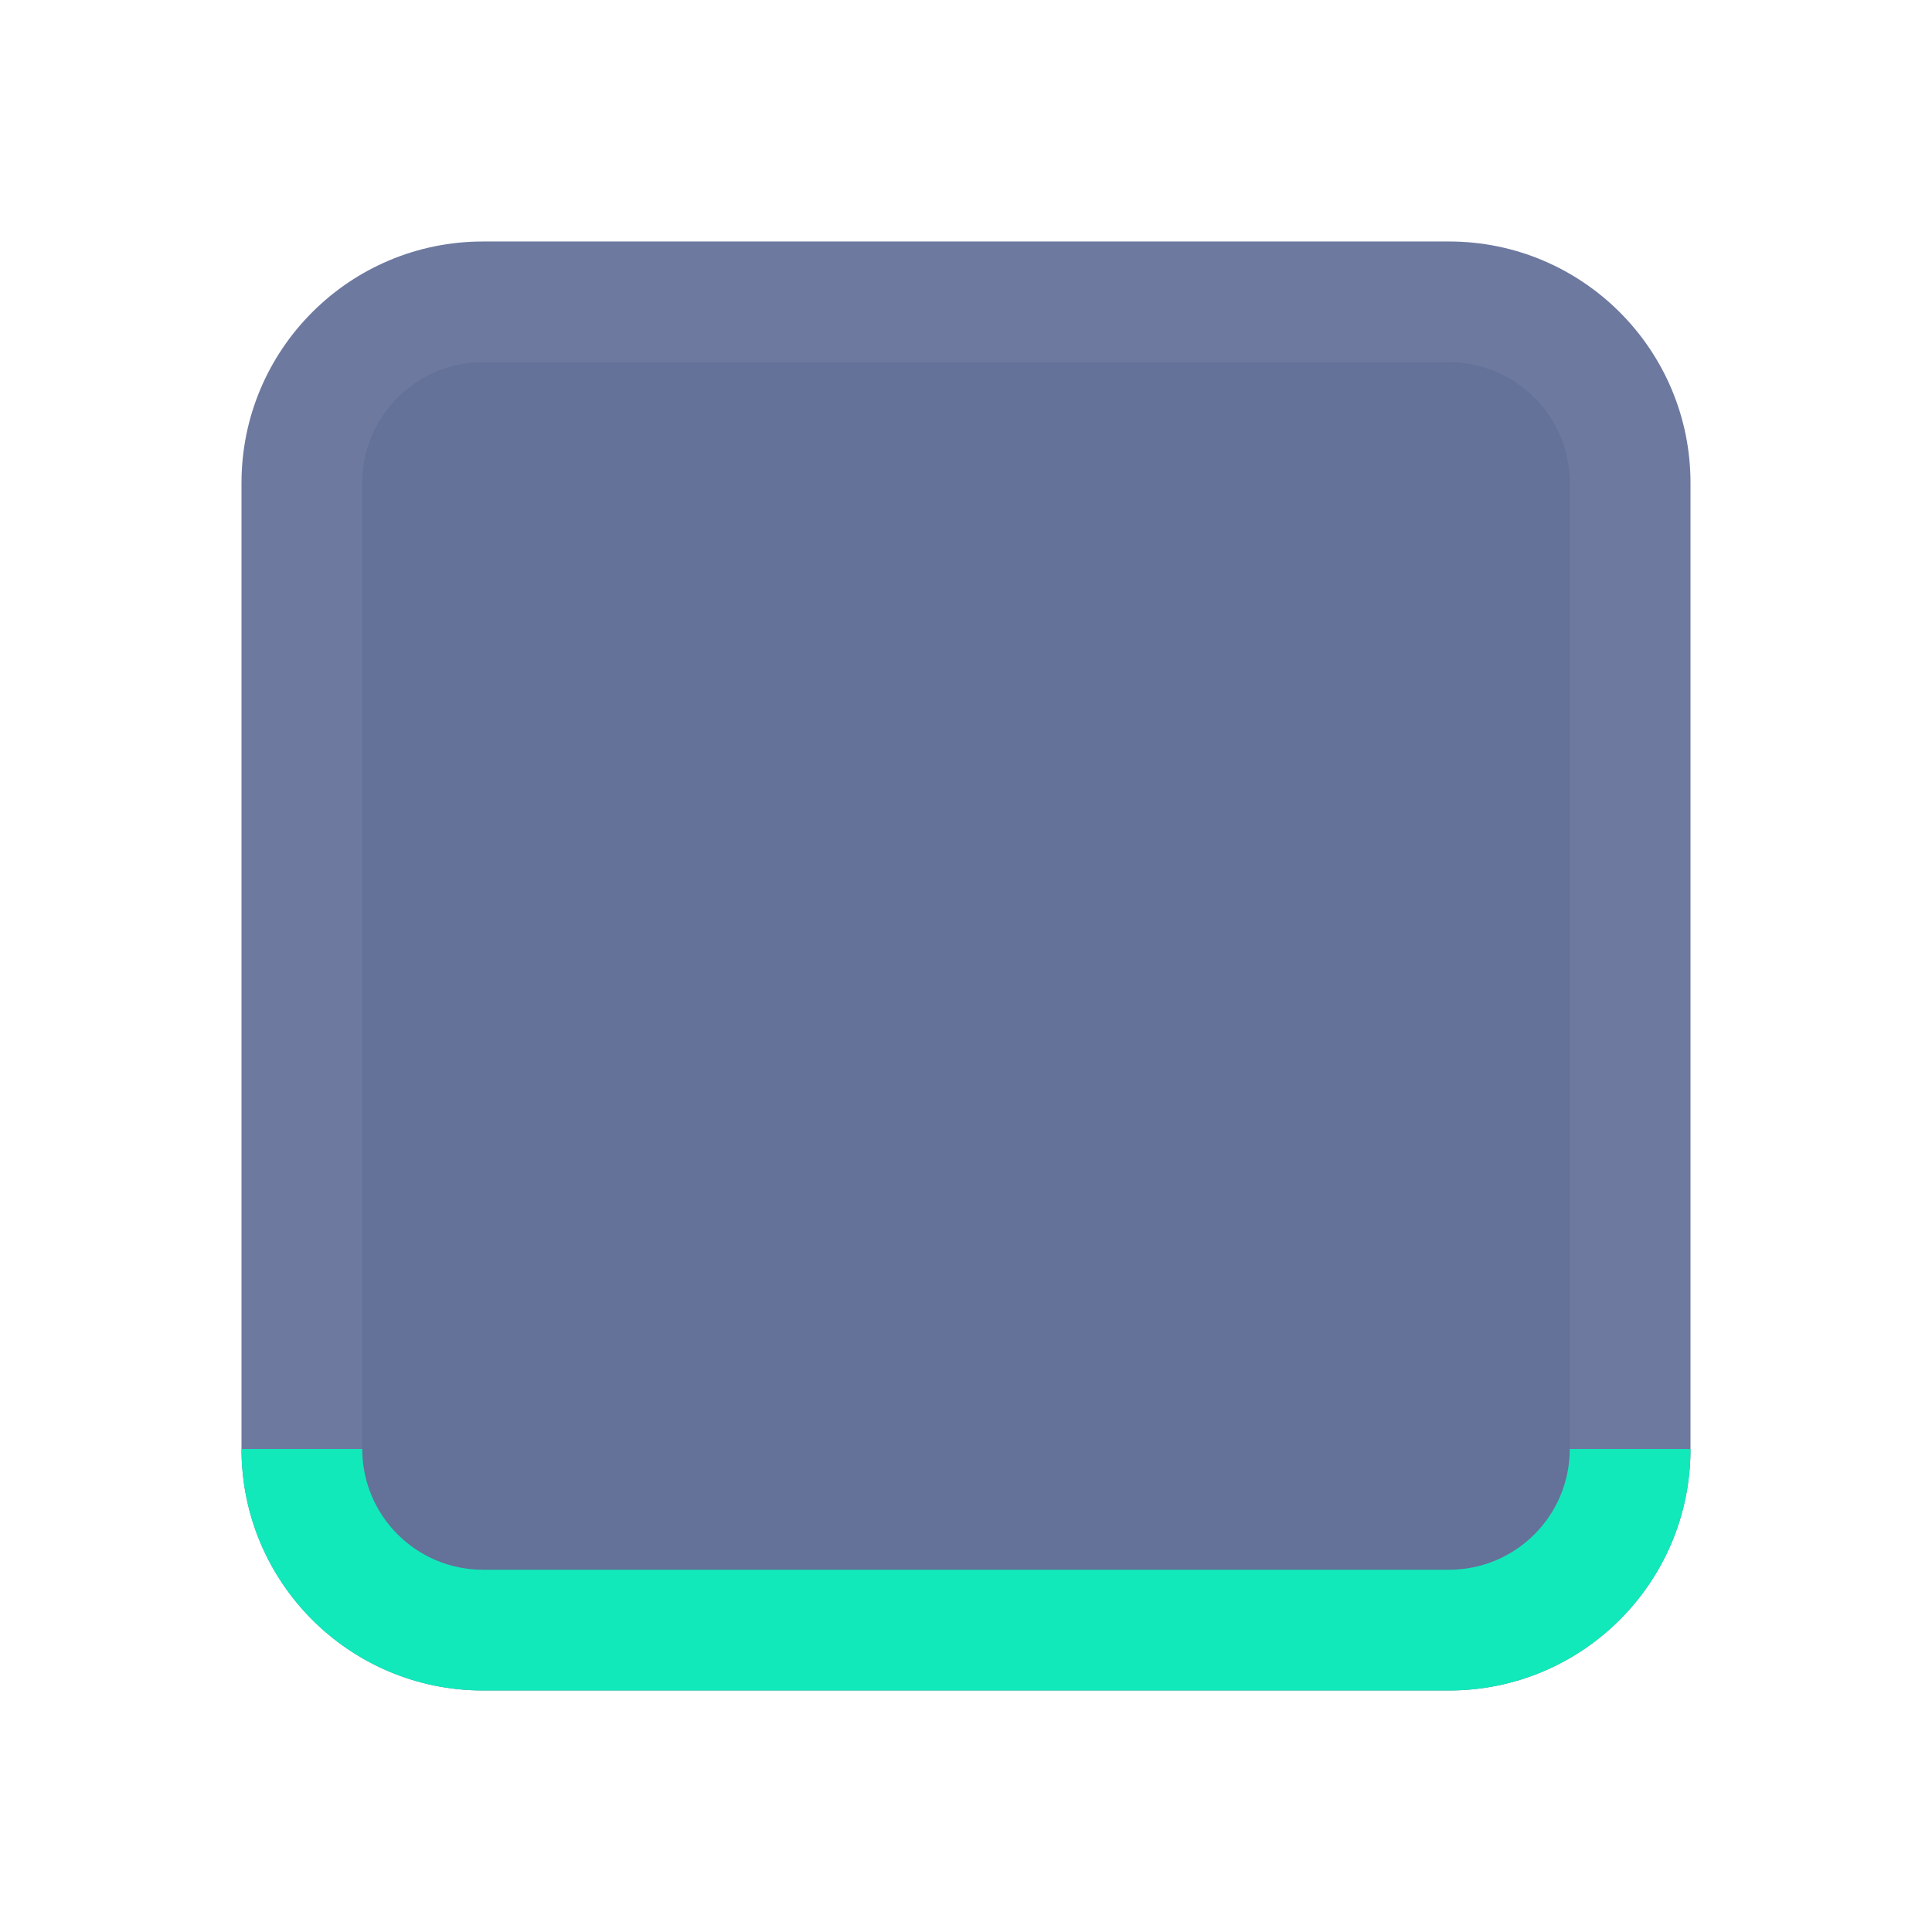
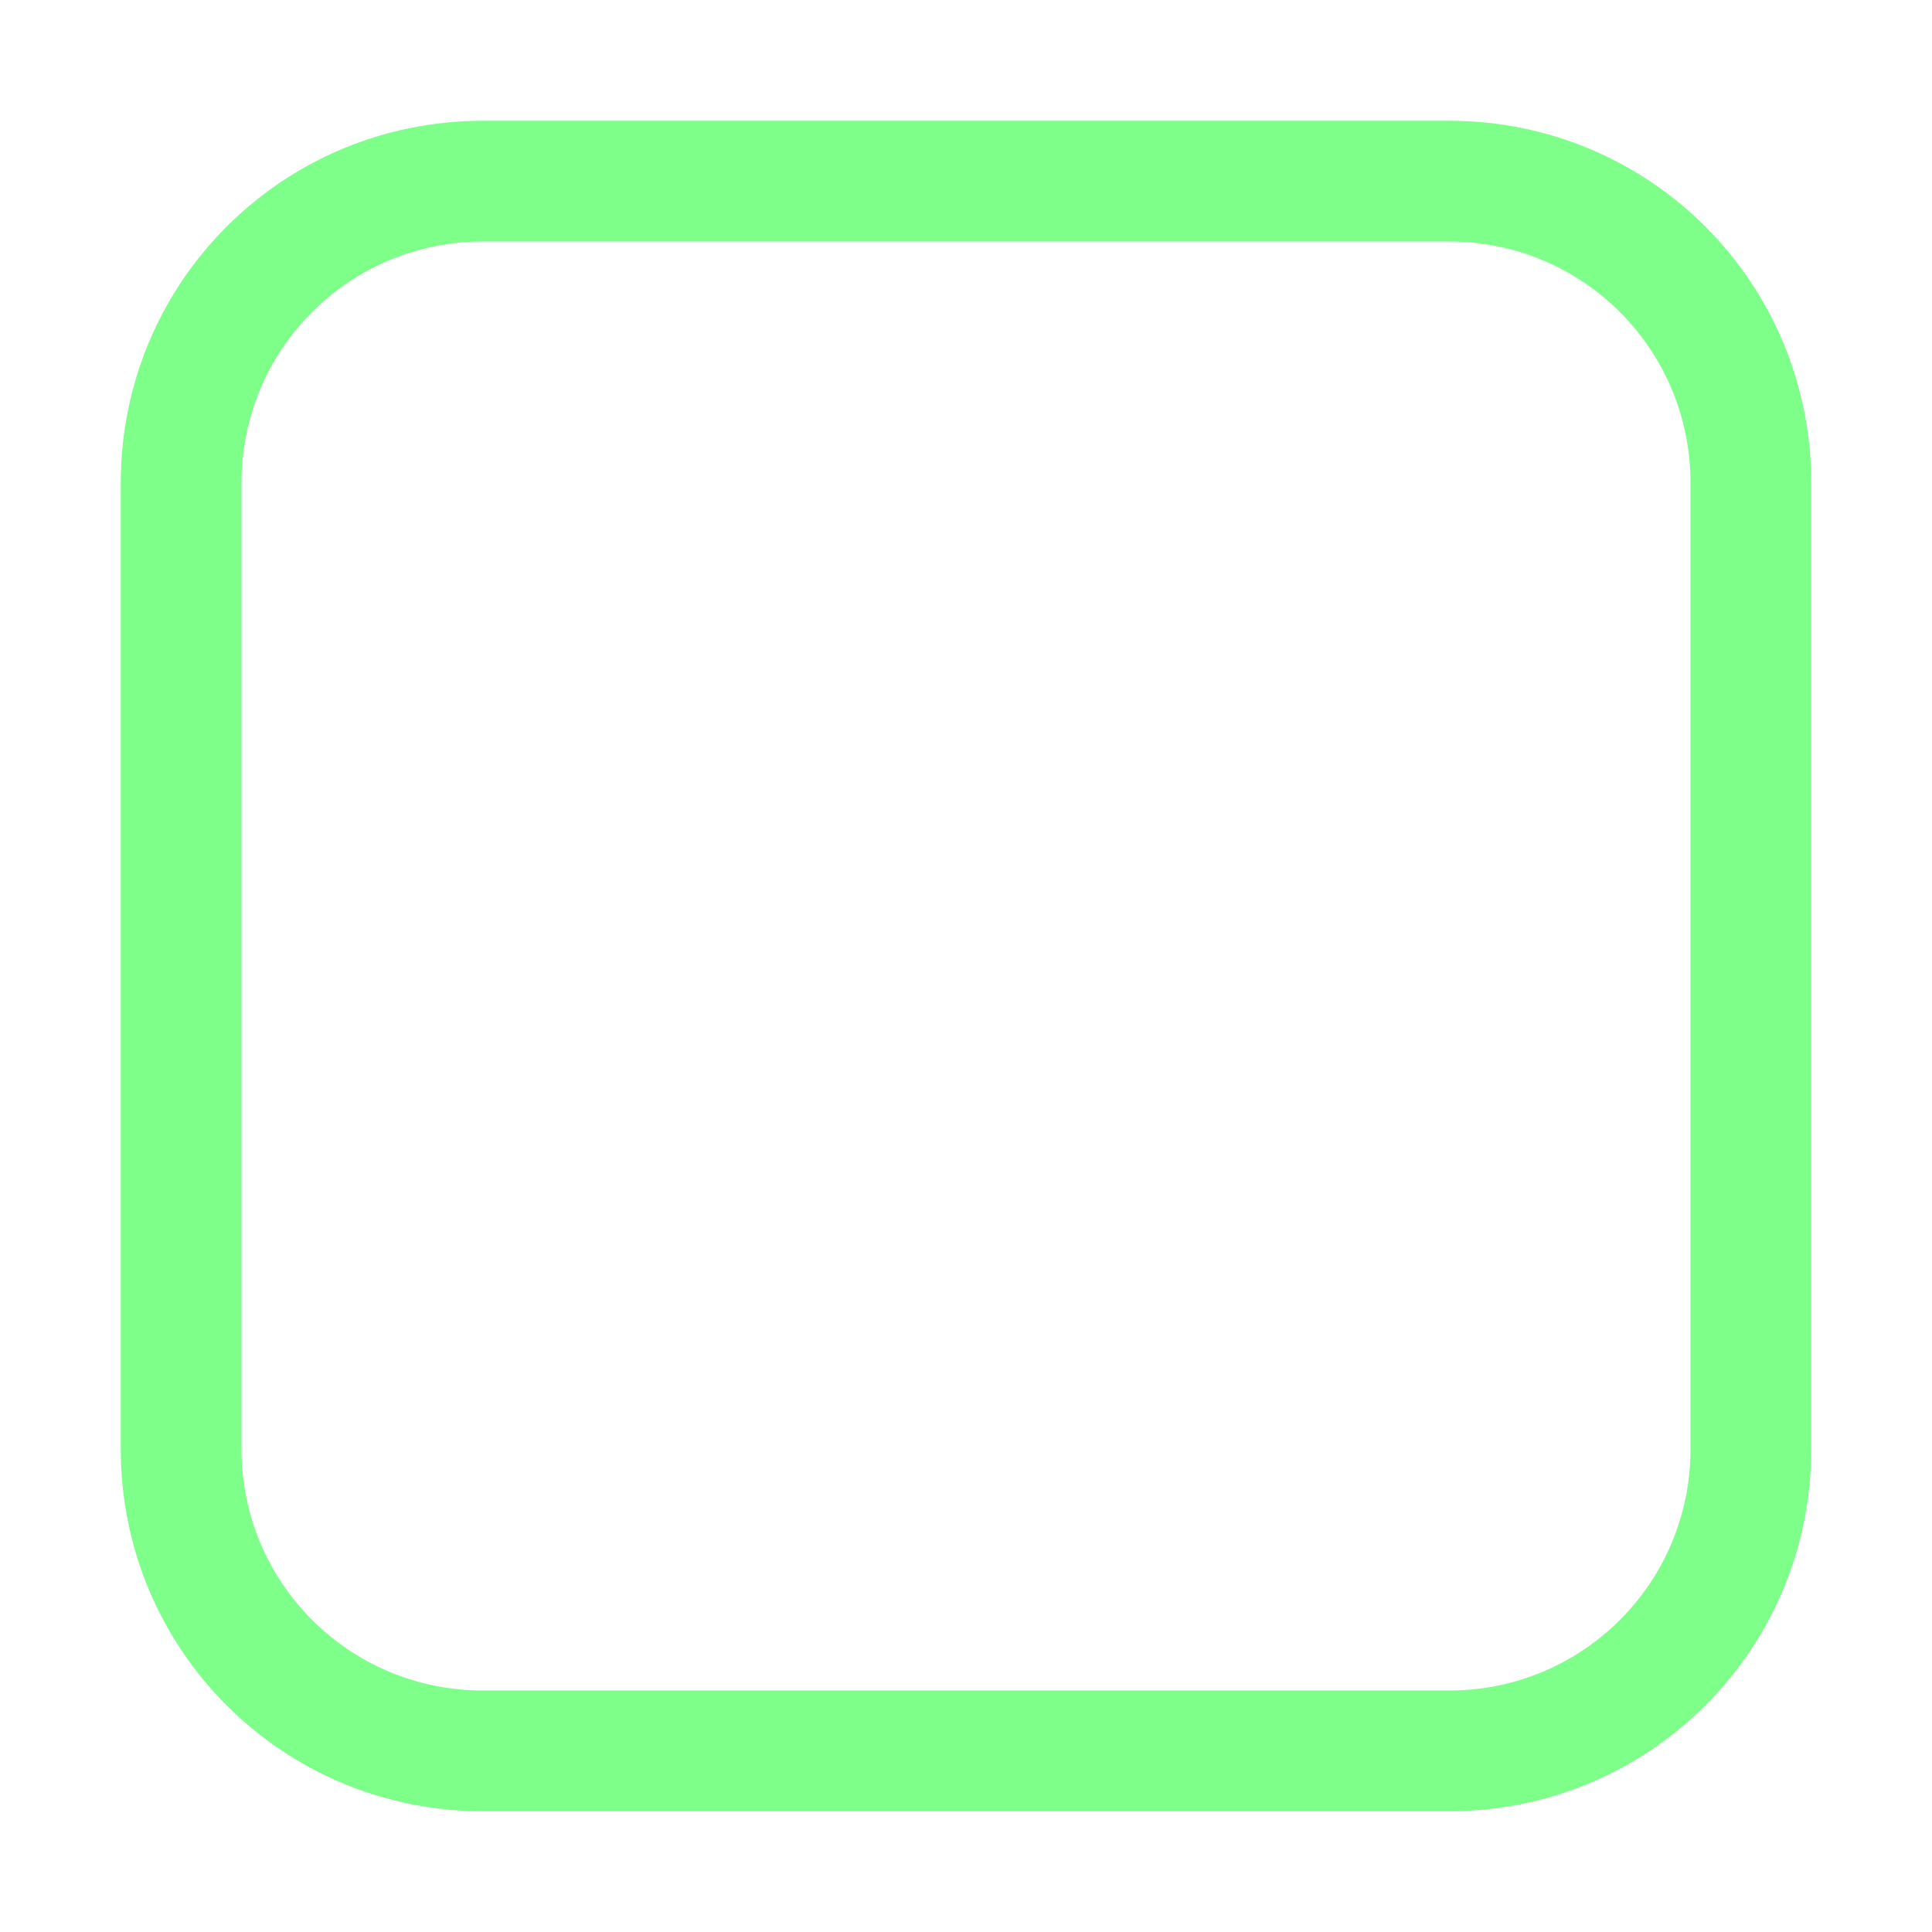
<svg xmlns="http://www.w3.org/2000/svg" width="16" height="16" viewBox="0 0 16 16" id="svg2" version="1.1">
  <defs id="defs4" />
  <g id="layer1" transform="translate(0,-1036.362)">
-     <path style="opacity:1;fill:#6d799f;fill-opacity:1;stroke:none;stroke-width:2;stroke-linecap:butt;stroke-linejoin:round;stroke-miterlimit:4;stroke-dasharray:none;stroke-dashoffset:0;stroke-opacity:1" d="m 4,1038.362 a 2,2 0 0 0 -2,2 l 0,8 a 2,2 0 0 0 2,2 l 8,0 a 2,2 0 0 0 2,-2 l 0,-8 a 2,2 0 0 0 -2,-2 l -8,0 z" id="circle4178" />
-     <path id="path4166" d="m 2,1048.362 c 0,1.105 0.895,2 2,2 l 8,0 c 1.105,0 2,-0.895 2,-2 z" style="opacity:1;fill:#11e9bb;fill-opacity:1;stroke:none;stroke-width:2;stroke-linecap:butt;stroke-linejoin:round;stroke-miterlimit:4;stroke-dasharray:none;stroke-dashoffset:0;stroke-opacity:1" />
-     <path style="opacity:1;fill:#647198;fill-opacity:1;stroke:none;stroke-width:2;stroke-linecap:butt;stroke-linejoin:round;stroke-miterlimit:4;stroke-dasharray:none;stroke-dashoffset:0;stroke-opacity:1" d="m 4,1039.362 a 1,1 0 0 0 -1,1 l 0,8 a 1,1 0 0 0 1,1 l 8,0 a 1,1 0 0 0 1,-1 l 0,-8 a 1,1 0 0 0 -1,-1 l -8,0 z" id="rect4188-6" />
+     <path style="fill:#7eff8a;fill-opacity:1;stroke:none;stroke-width:2.8;stroke-miterlimit:4;stroke-dasharray:none;stroke-opacity:1" d="m 4,1037.362 c -1.662,0 -3,1.338 -3,3 v 8 c 0,1.662 1.338,3 3,3 h 8 c 1.662,0 3,-1.338 3,-3 v -8 c 0,-1.662 -1.338,-3 -3,-3 z m 0,1 h 8 c 1.108,0 2,0.892 2,2 v 8 c 0,1.108 -0.892,2 -2,2 H 4 c -1.108,0 -2,-0.892 -2,-2 v -8 c 0,-1.108 0.892,-2 2,-2 z" id="rect838" />
  </g>
</svg>
